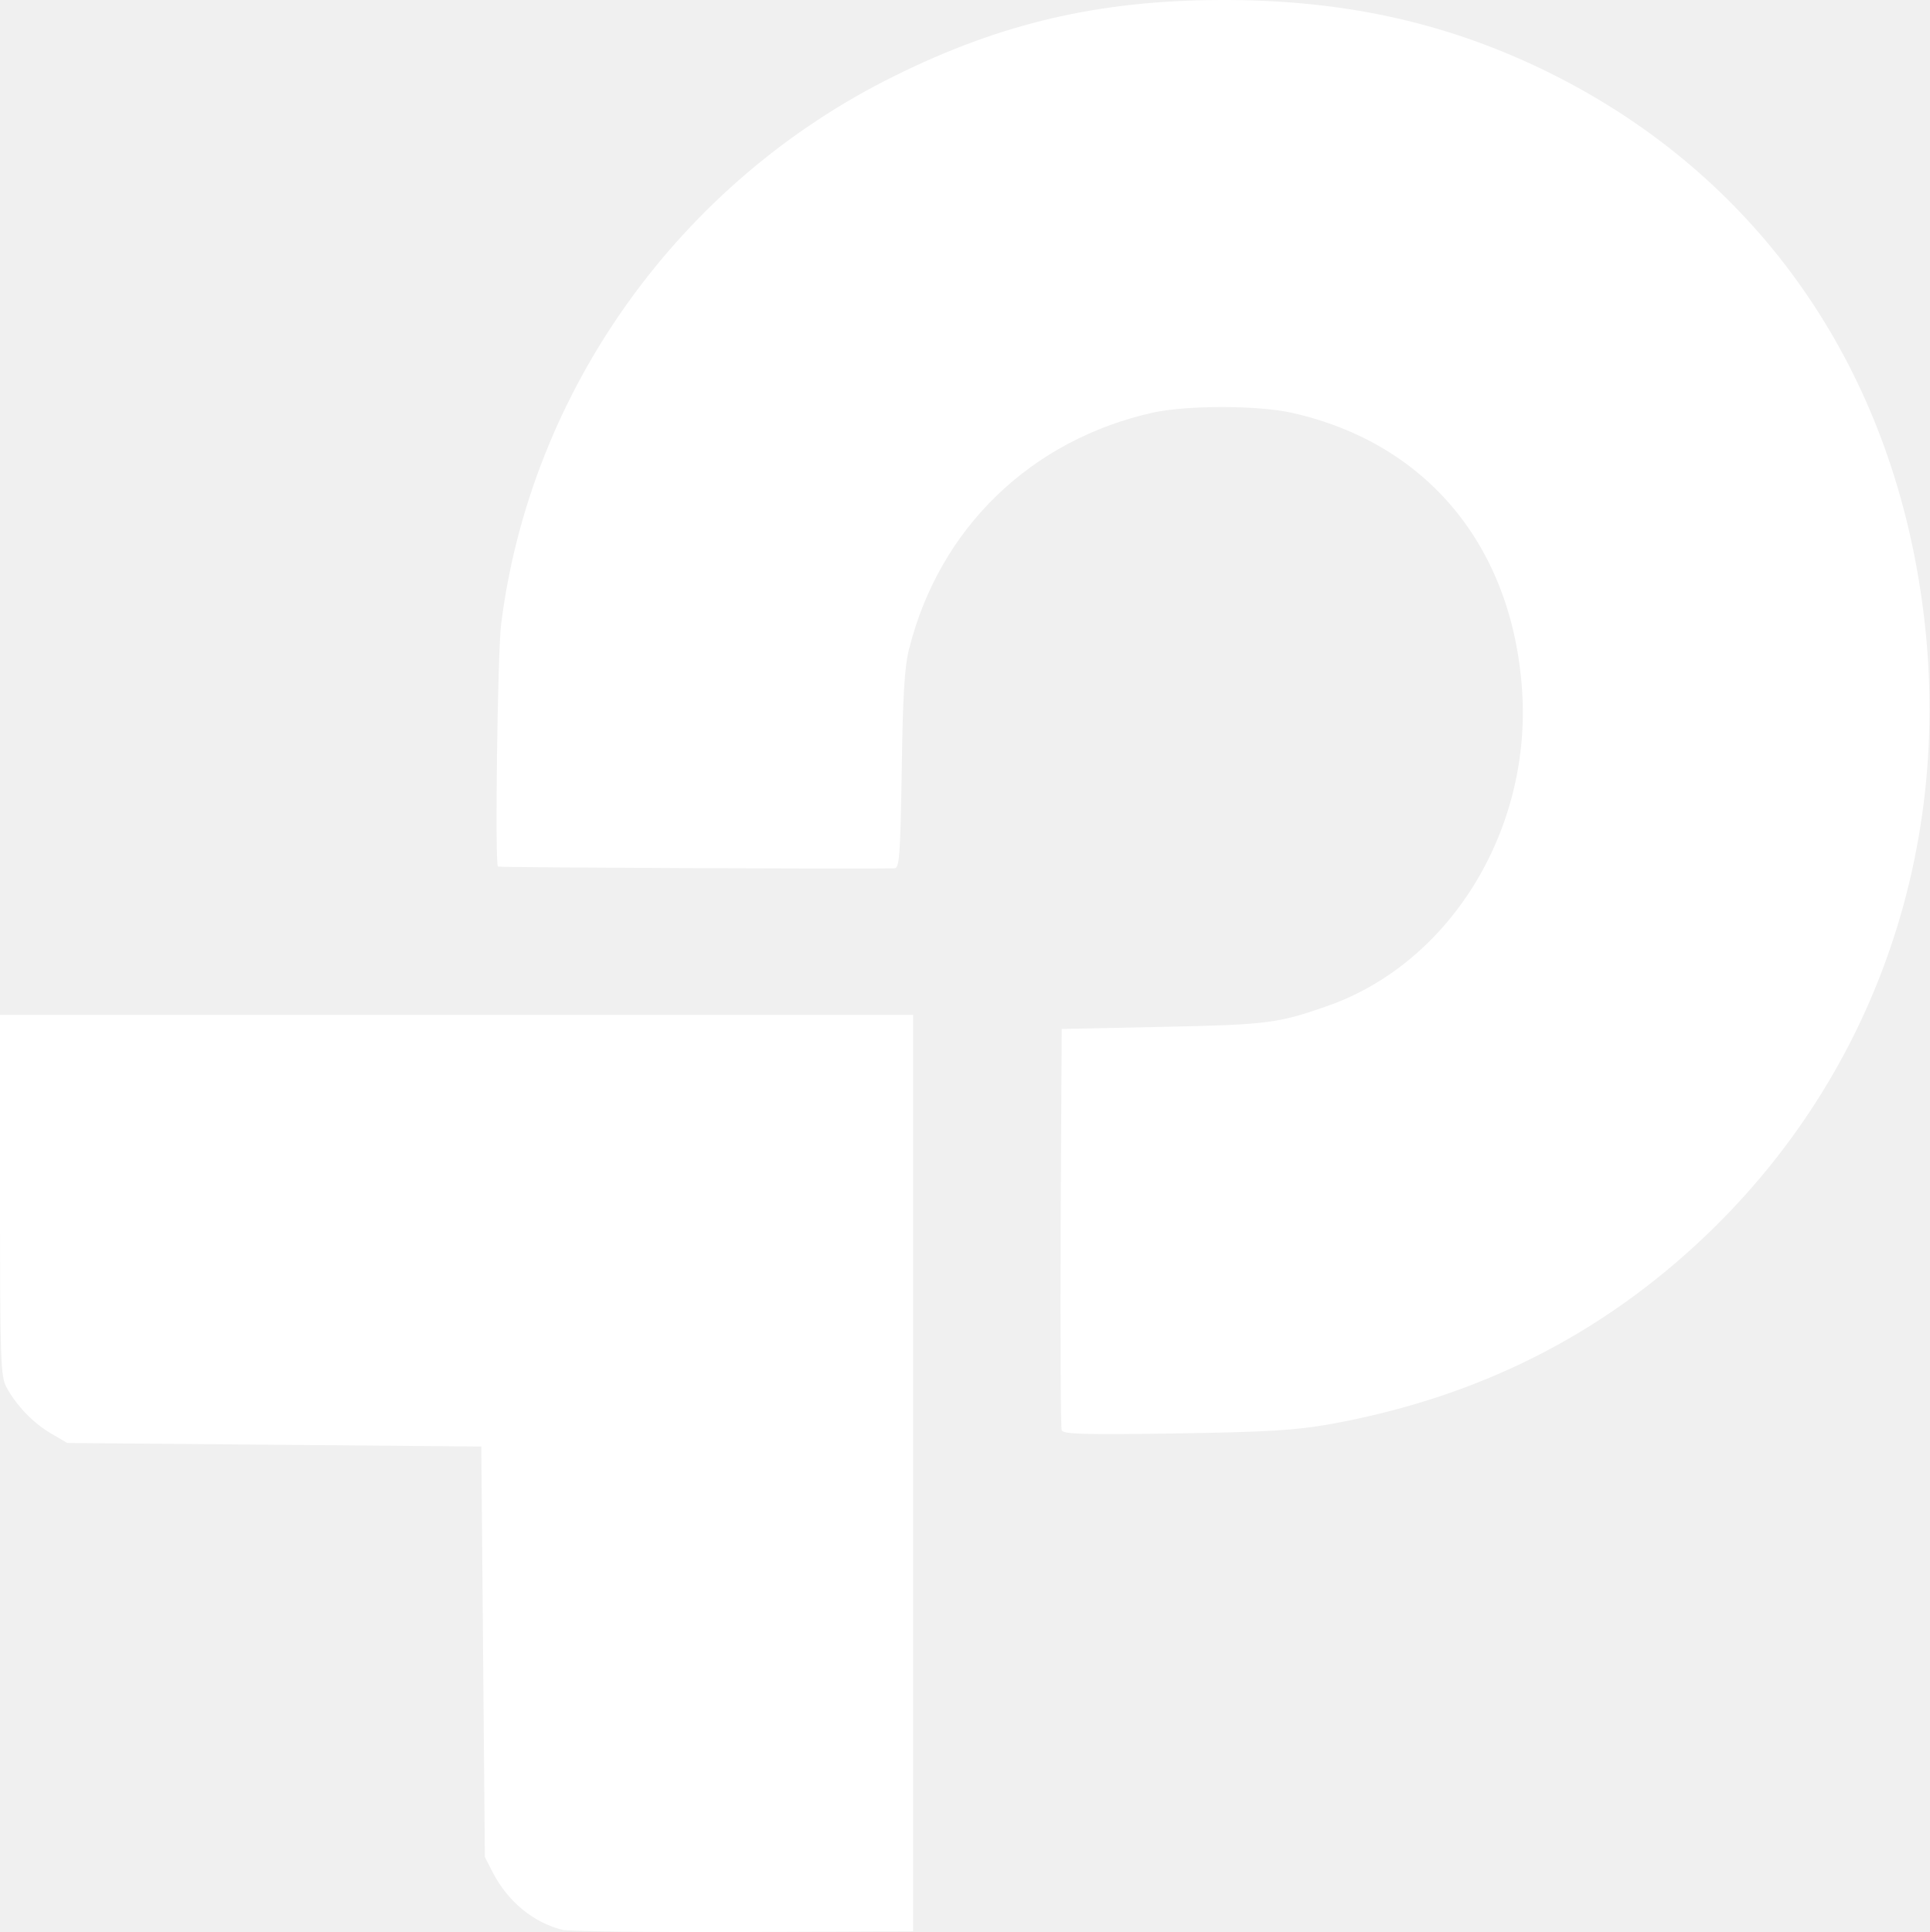
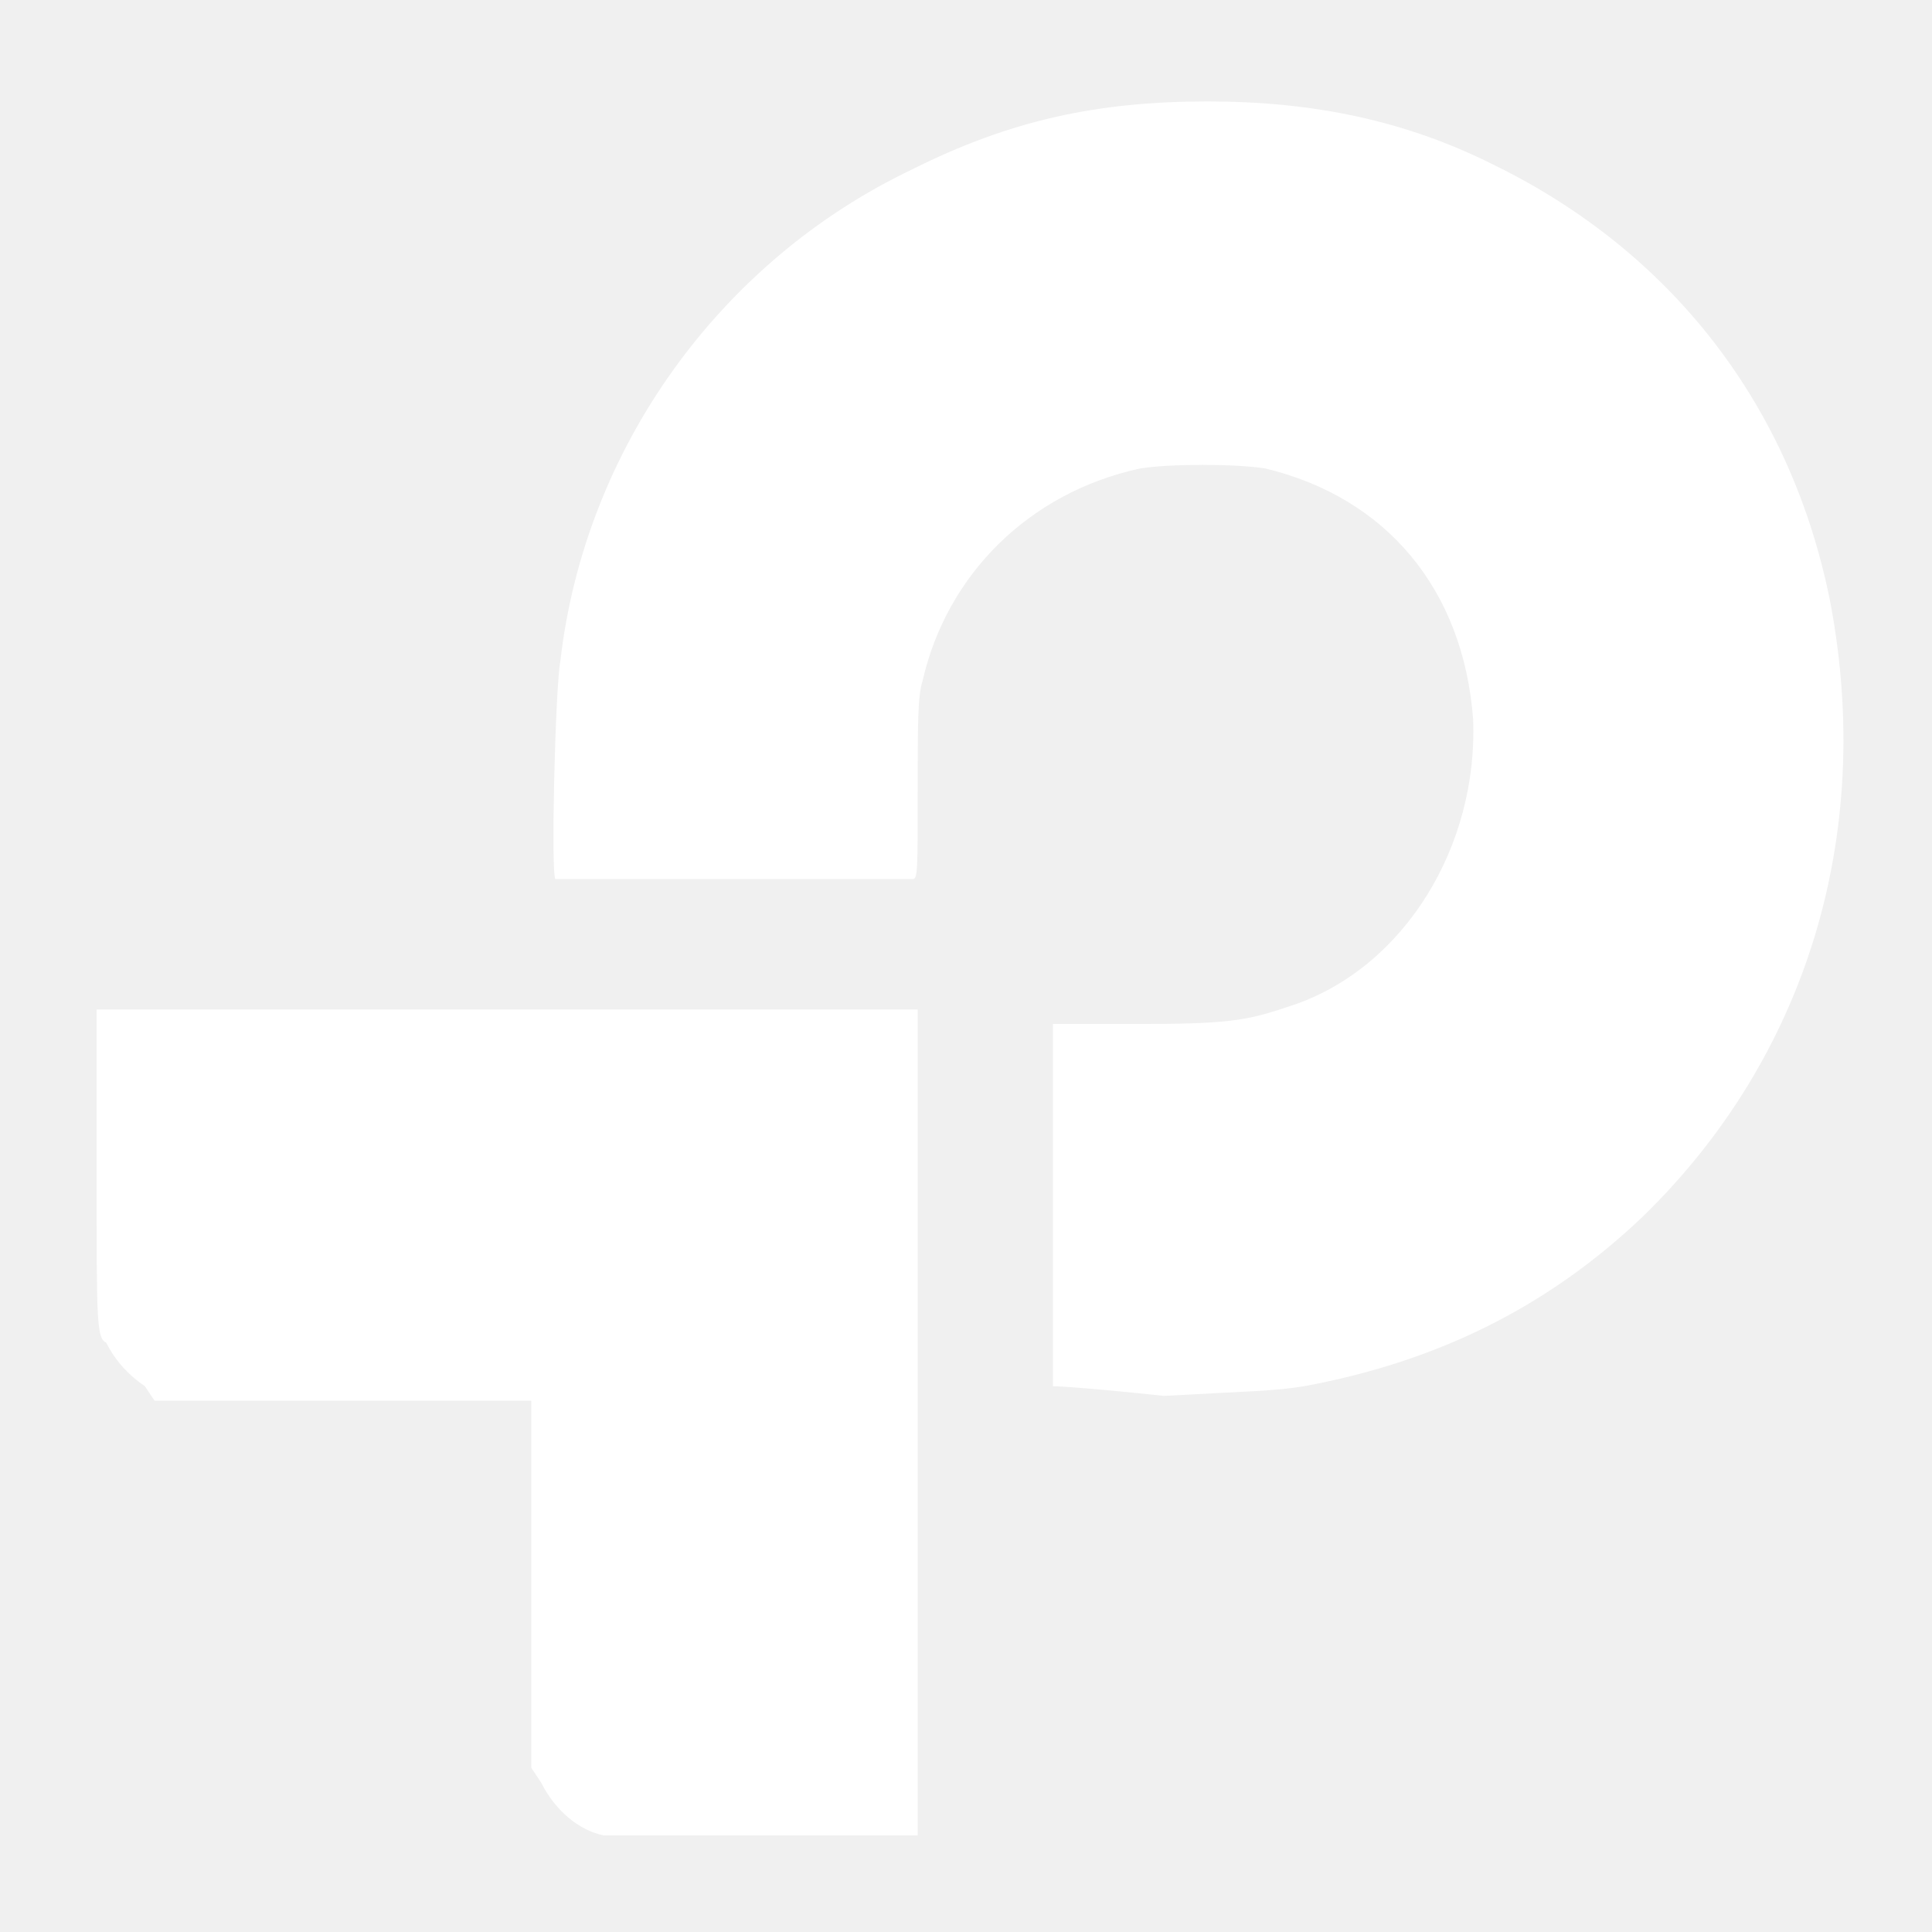
- <svg xmlns="http://www.w3.org/2000/svg" version="1.1" id="svg2" x="0" y="0" viewBox="0 0 545.2 546" xml:space="preserve">
-   <style>.st0{fill:#fff}</style>
-   <g id="g3777">
-     <path id="path3775" class="st0" d="M159 545.4c-8.2-2-15.4-7.9-19.7-16.1l-2.3-4.5-.5-58-.5-58-58.5-.5-58.5-.5-4.6-2.7c-5-2.9-9.8-7.9-12.6-13.1-1.6-3-1.8-7.3-1.8-54.2v-51h258v259l-48 .2c-26.4.1-49.4-.2-51-.6z" />
-     <path id="path3761" class="st0" d="M300 404.2c-.3-.8-.4-26.6-.3-57.4l.3-56 28.5-.6c29.4-.6 32.6-1 46.3-5.8 34.7-12 57.9-49.5 55.3-89.1-2.7-40.8-26.8-70-64.9-78.6-9.6-2.2-29.8-2.2-39.4-.1-34.5 7.7-60.3 32.6-68.9 66.7-1.3 5-1.8 13-2.1 34.3-.4 24.9-.7 27.8-2.1 27.8-9.2.2-111.7-.2-112-.5-.9-.9-.1-60.6.9-68.5 8.3-66.1 50.5-125 111.1-154.9C282.9 6.5 310.6.1 345 0c33.7-.1 62.2 6 90 19.2C491.2 46 528.8 95 541 157.4c14.1 72.1-7.6 142.6-58.8 191.6-29.7 28.4-64.8 46-106.5 53.5-9.7 1.7-17.1 2.2-43.5 2.6-26.2.4-31.8.2-32.2-.9z" />
+ <svg xmlns="http://www.w3.org/2000/svg" viewBox="0 0 40 40">
+   <g fill="#fff">
+     <path d="M12.5 38c-.5-.1-1-.5-1.3-1.1l-.2-.3V29H3.2l-.2-.3c-.3-.2-.6-.5-.8-.9-.2-.1-.2-.4-.2-3.5v-3.4h17V38h-6.5z" />
+     <path d="M21.8 28.7v-7.5h1.9c1.9 0 2.2-.1 3.1-.4 2.3-.8 3.8-3.3 3.7-5.9-.2-2.7-1.8-4.6-4.3-5.2-.6-.1-2-.1-2.6 0-2.3.5-4 2.2-4.5 4.4-.1.3-.1.9-.1 2.3 0 1.6 0 1.8-.1 1.8h-7.4c-.1-.1 0-4 .1-4.5.5-4.4 3.3-8.3 7.3-10.2 2-1 3.8-1.4 6.1-1.4 2.2 0 4.1.4 5.9 1.3 3.7 1.8 6.2 5 7 9.1.9 4.8-.5 9.4-3.9 12.7-2 1.9-4.3 3-7 3.5-.6.1-1.1.1-2.9.2-1.9-.2-2.3-.2-2.3-.2z" />
  </g>
</svg>
